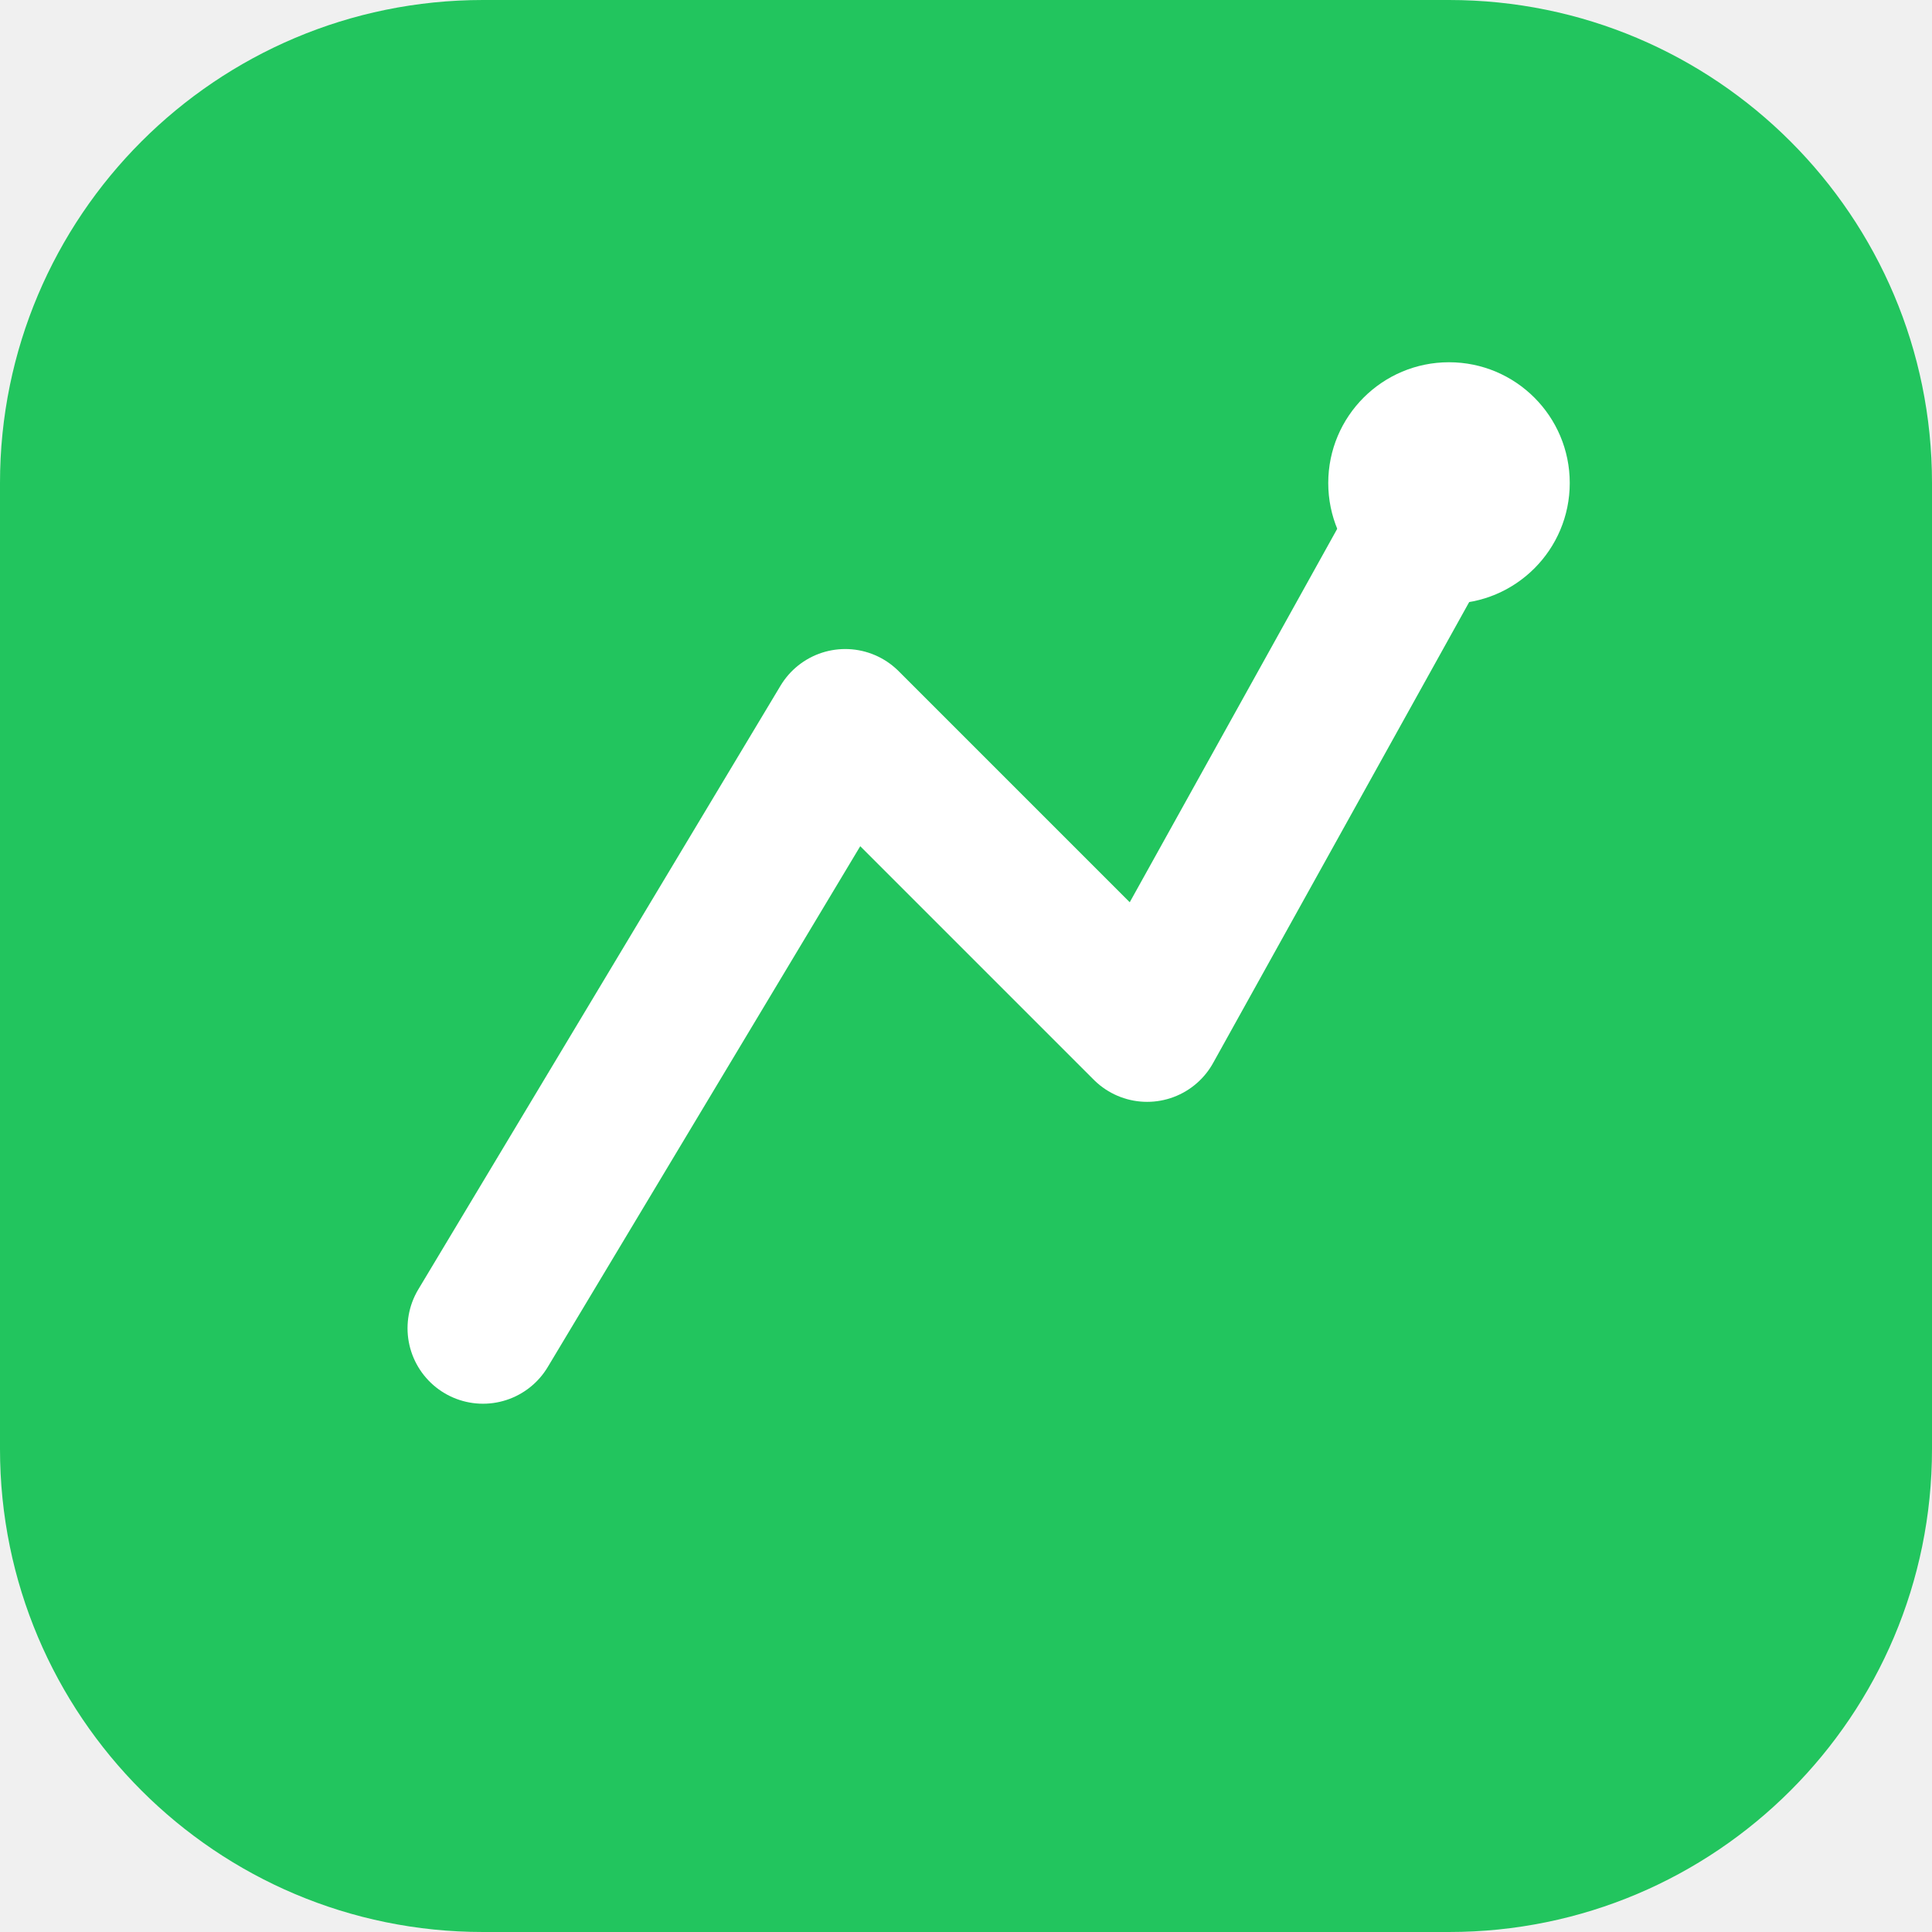
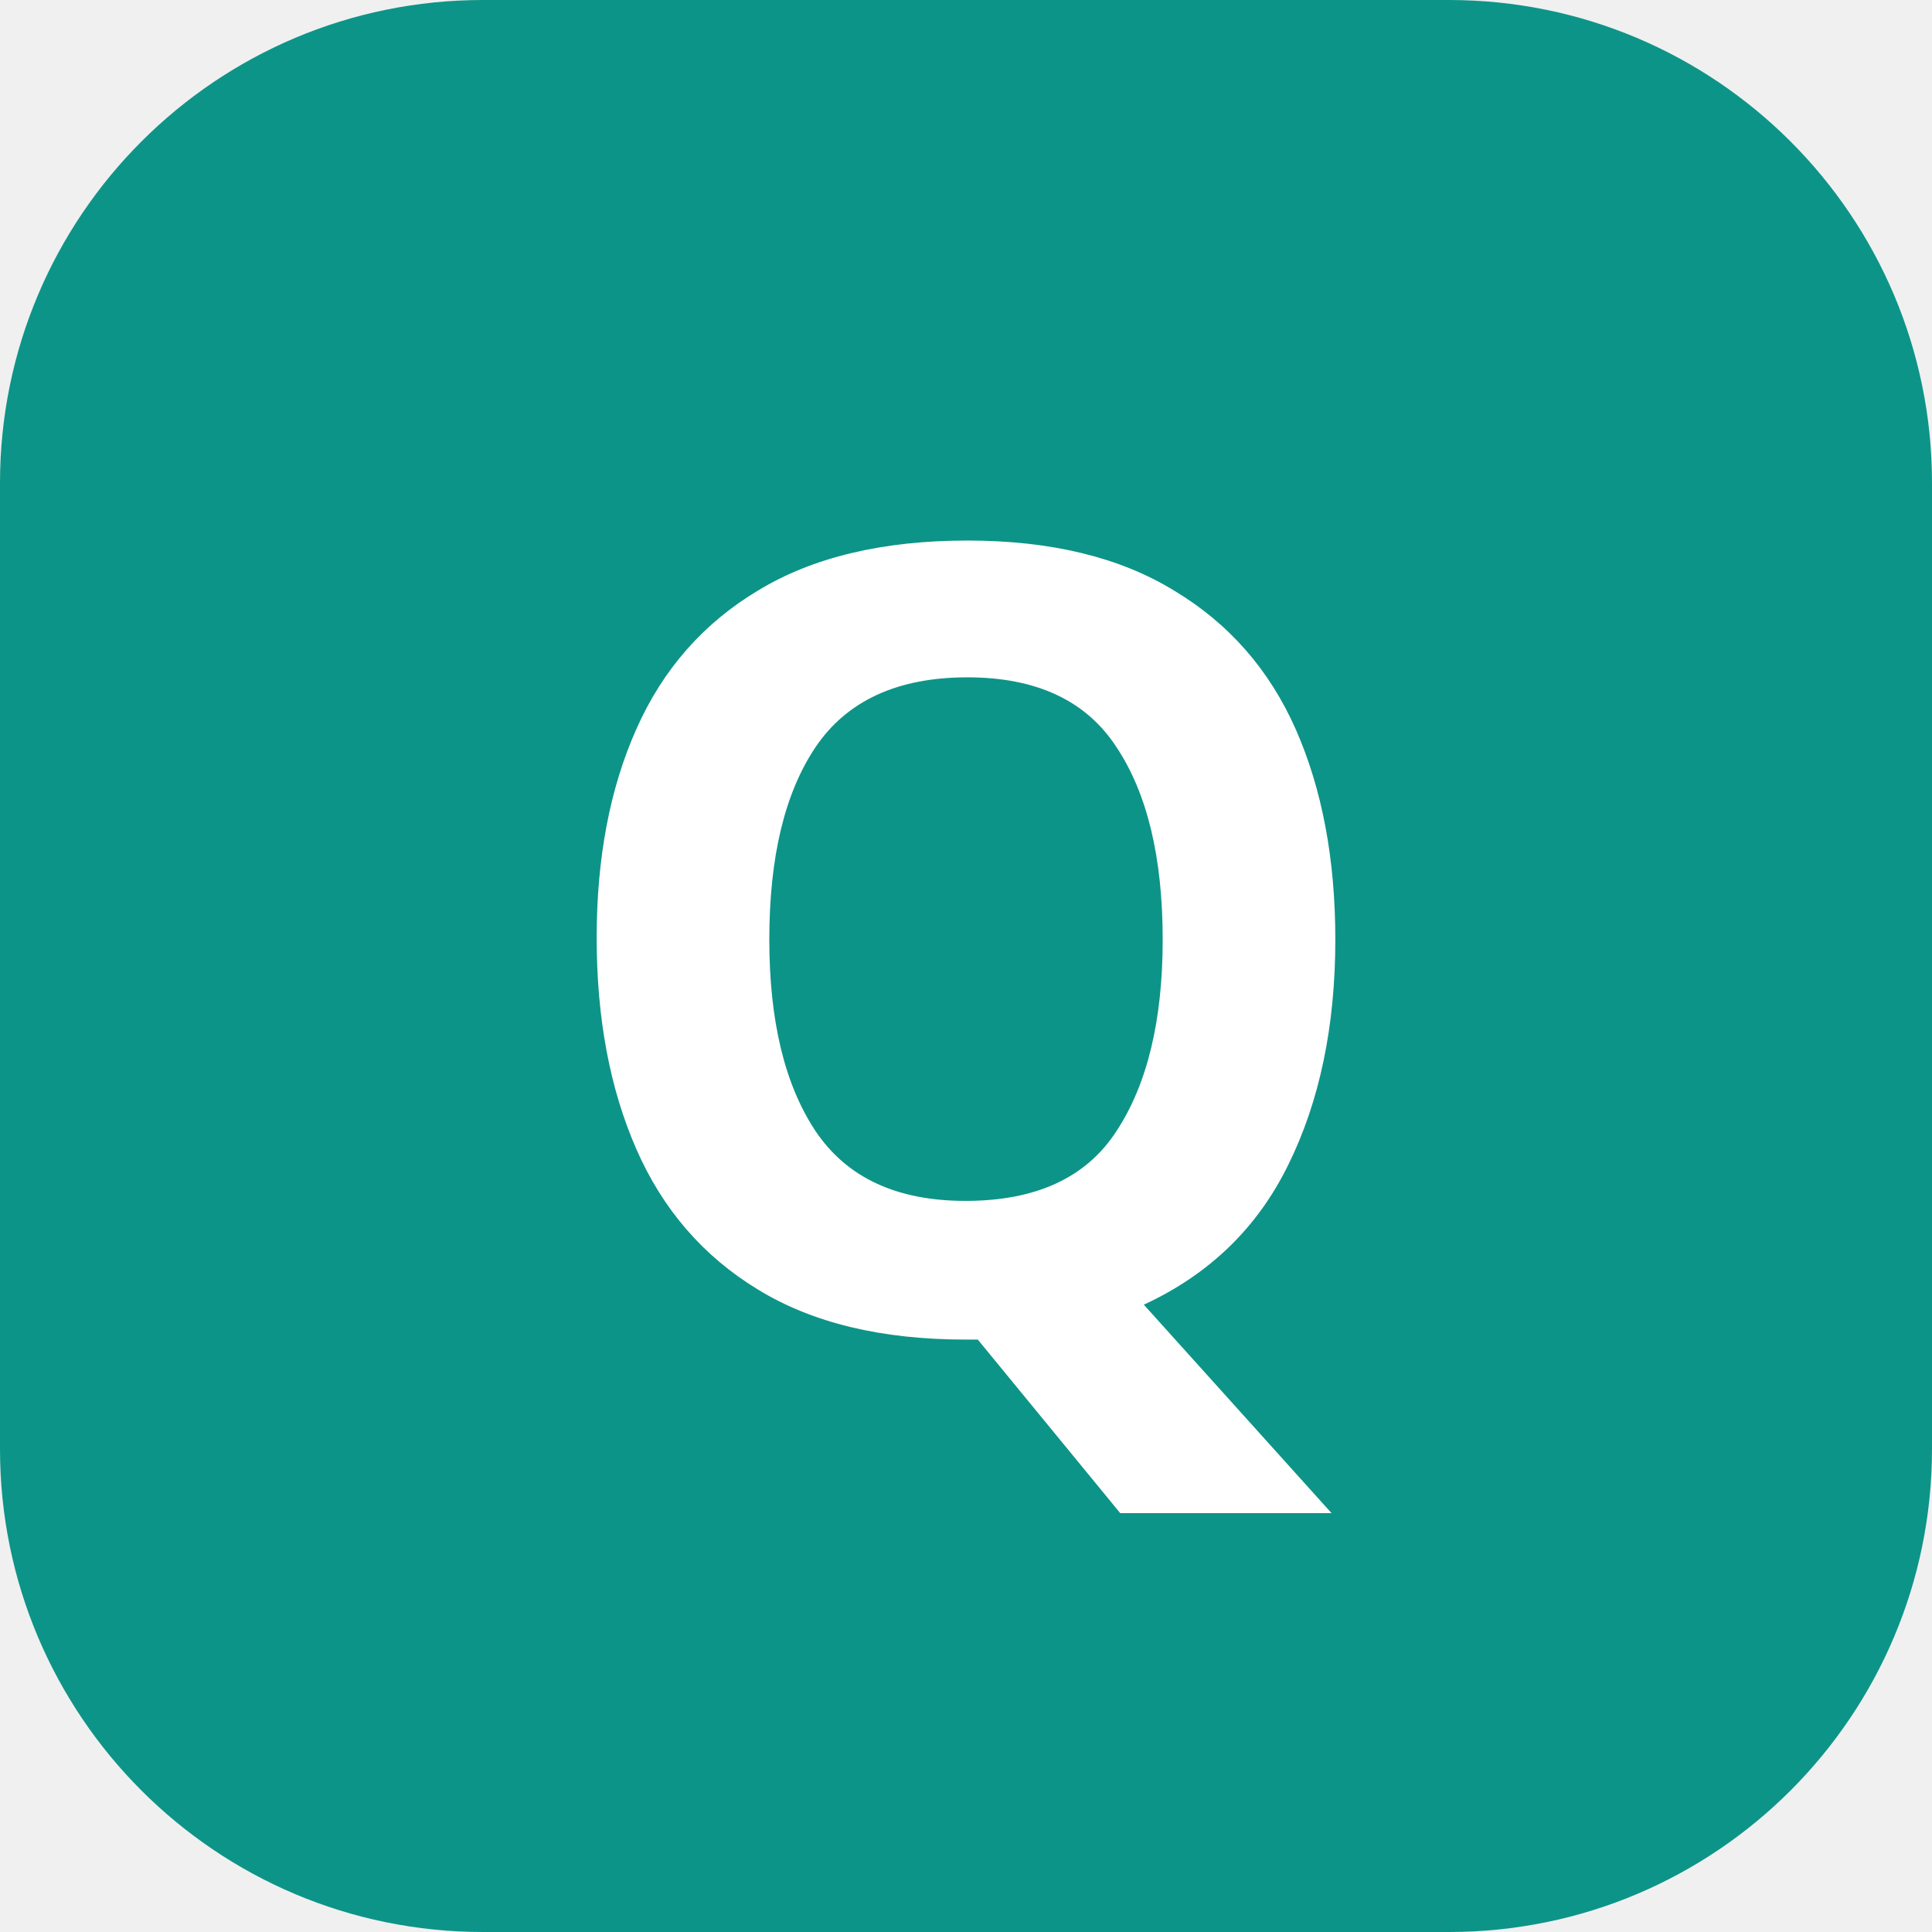
<svg xmlns="http://www.w3.org/2000/svg" viewBox="0 0 32 32">
-   <rect width="32" height="32" rx="8" fill="#22c55e" />
-   <path d="M8 22L14 12L19 17L24 8" stroke="white" stroke-width="2.5" stroke-linecap="round" stroke-linejoin="round" fill="none" />
-   <circle cx="24" cy="8" r="2" fill="white" />
+   <rect width="32" height="32" rx="8" fill="#0d9488" />
+   <text x="16" y="22" text-anchor="middle" fill="white" font-family="Outfit,system-ui" font-weight="800" font-size="18">Q</text>
</svg>
